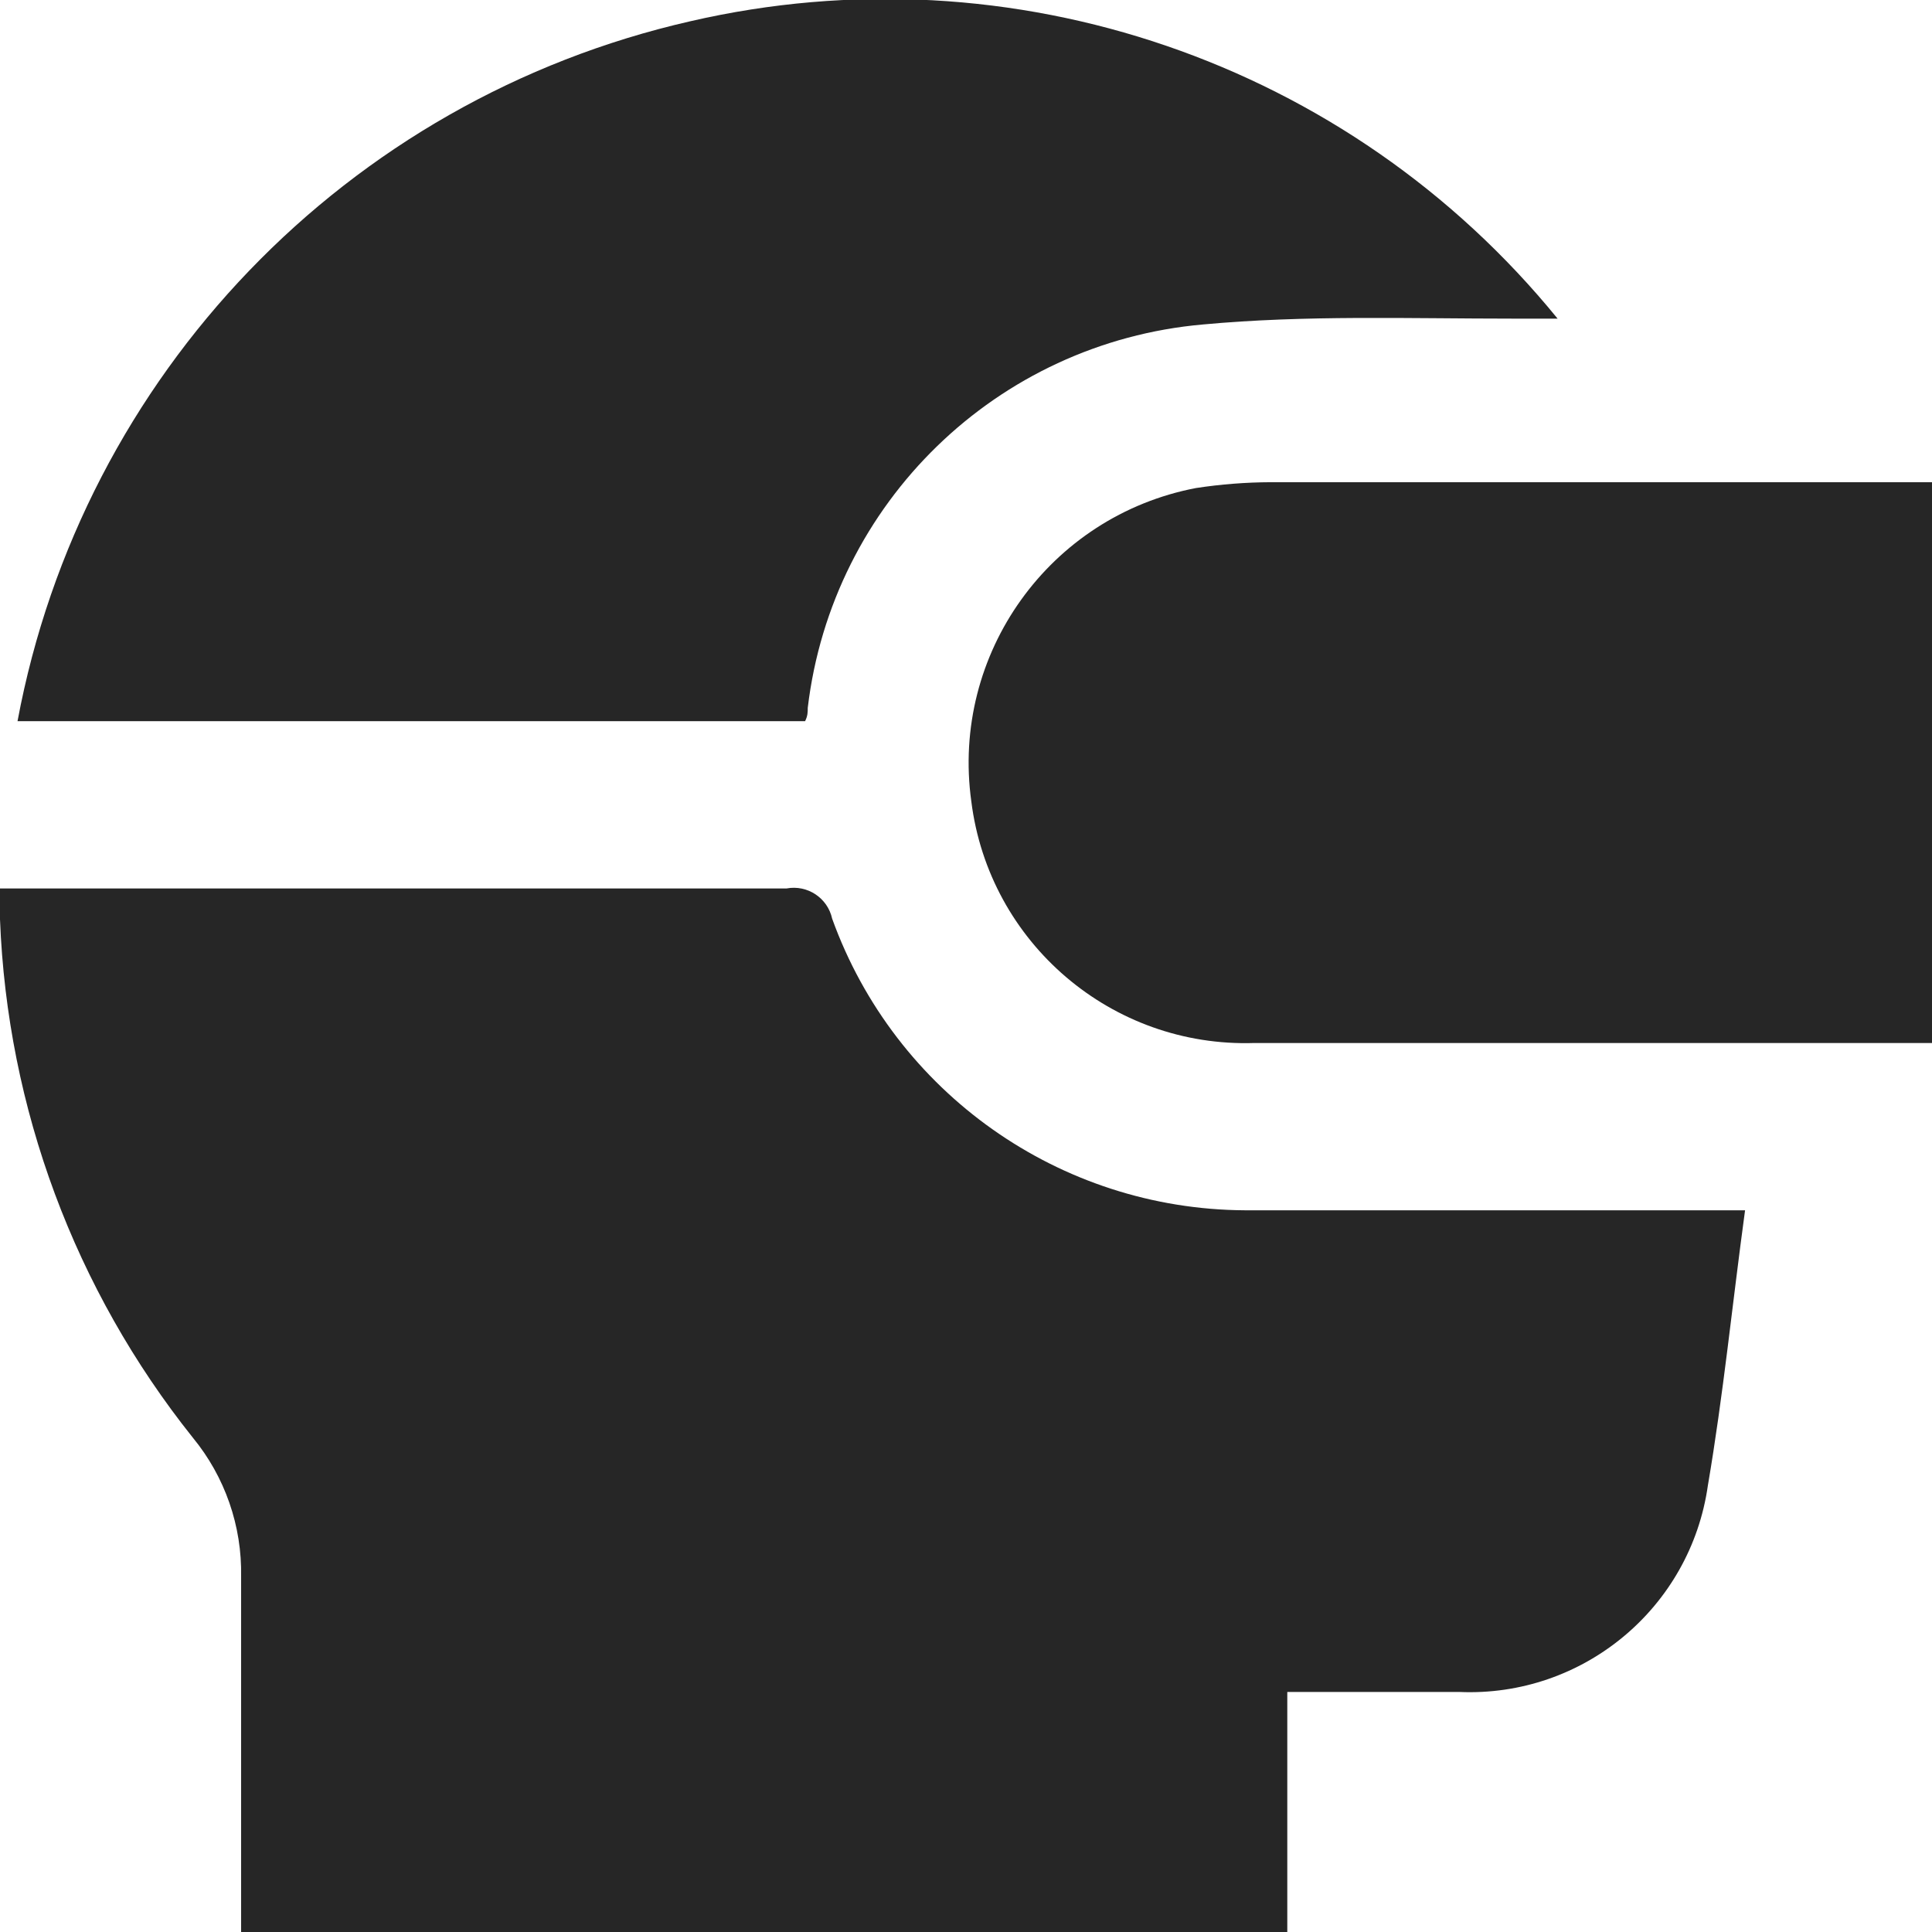
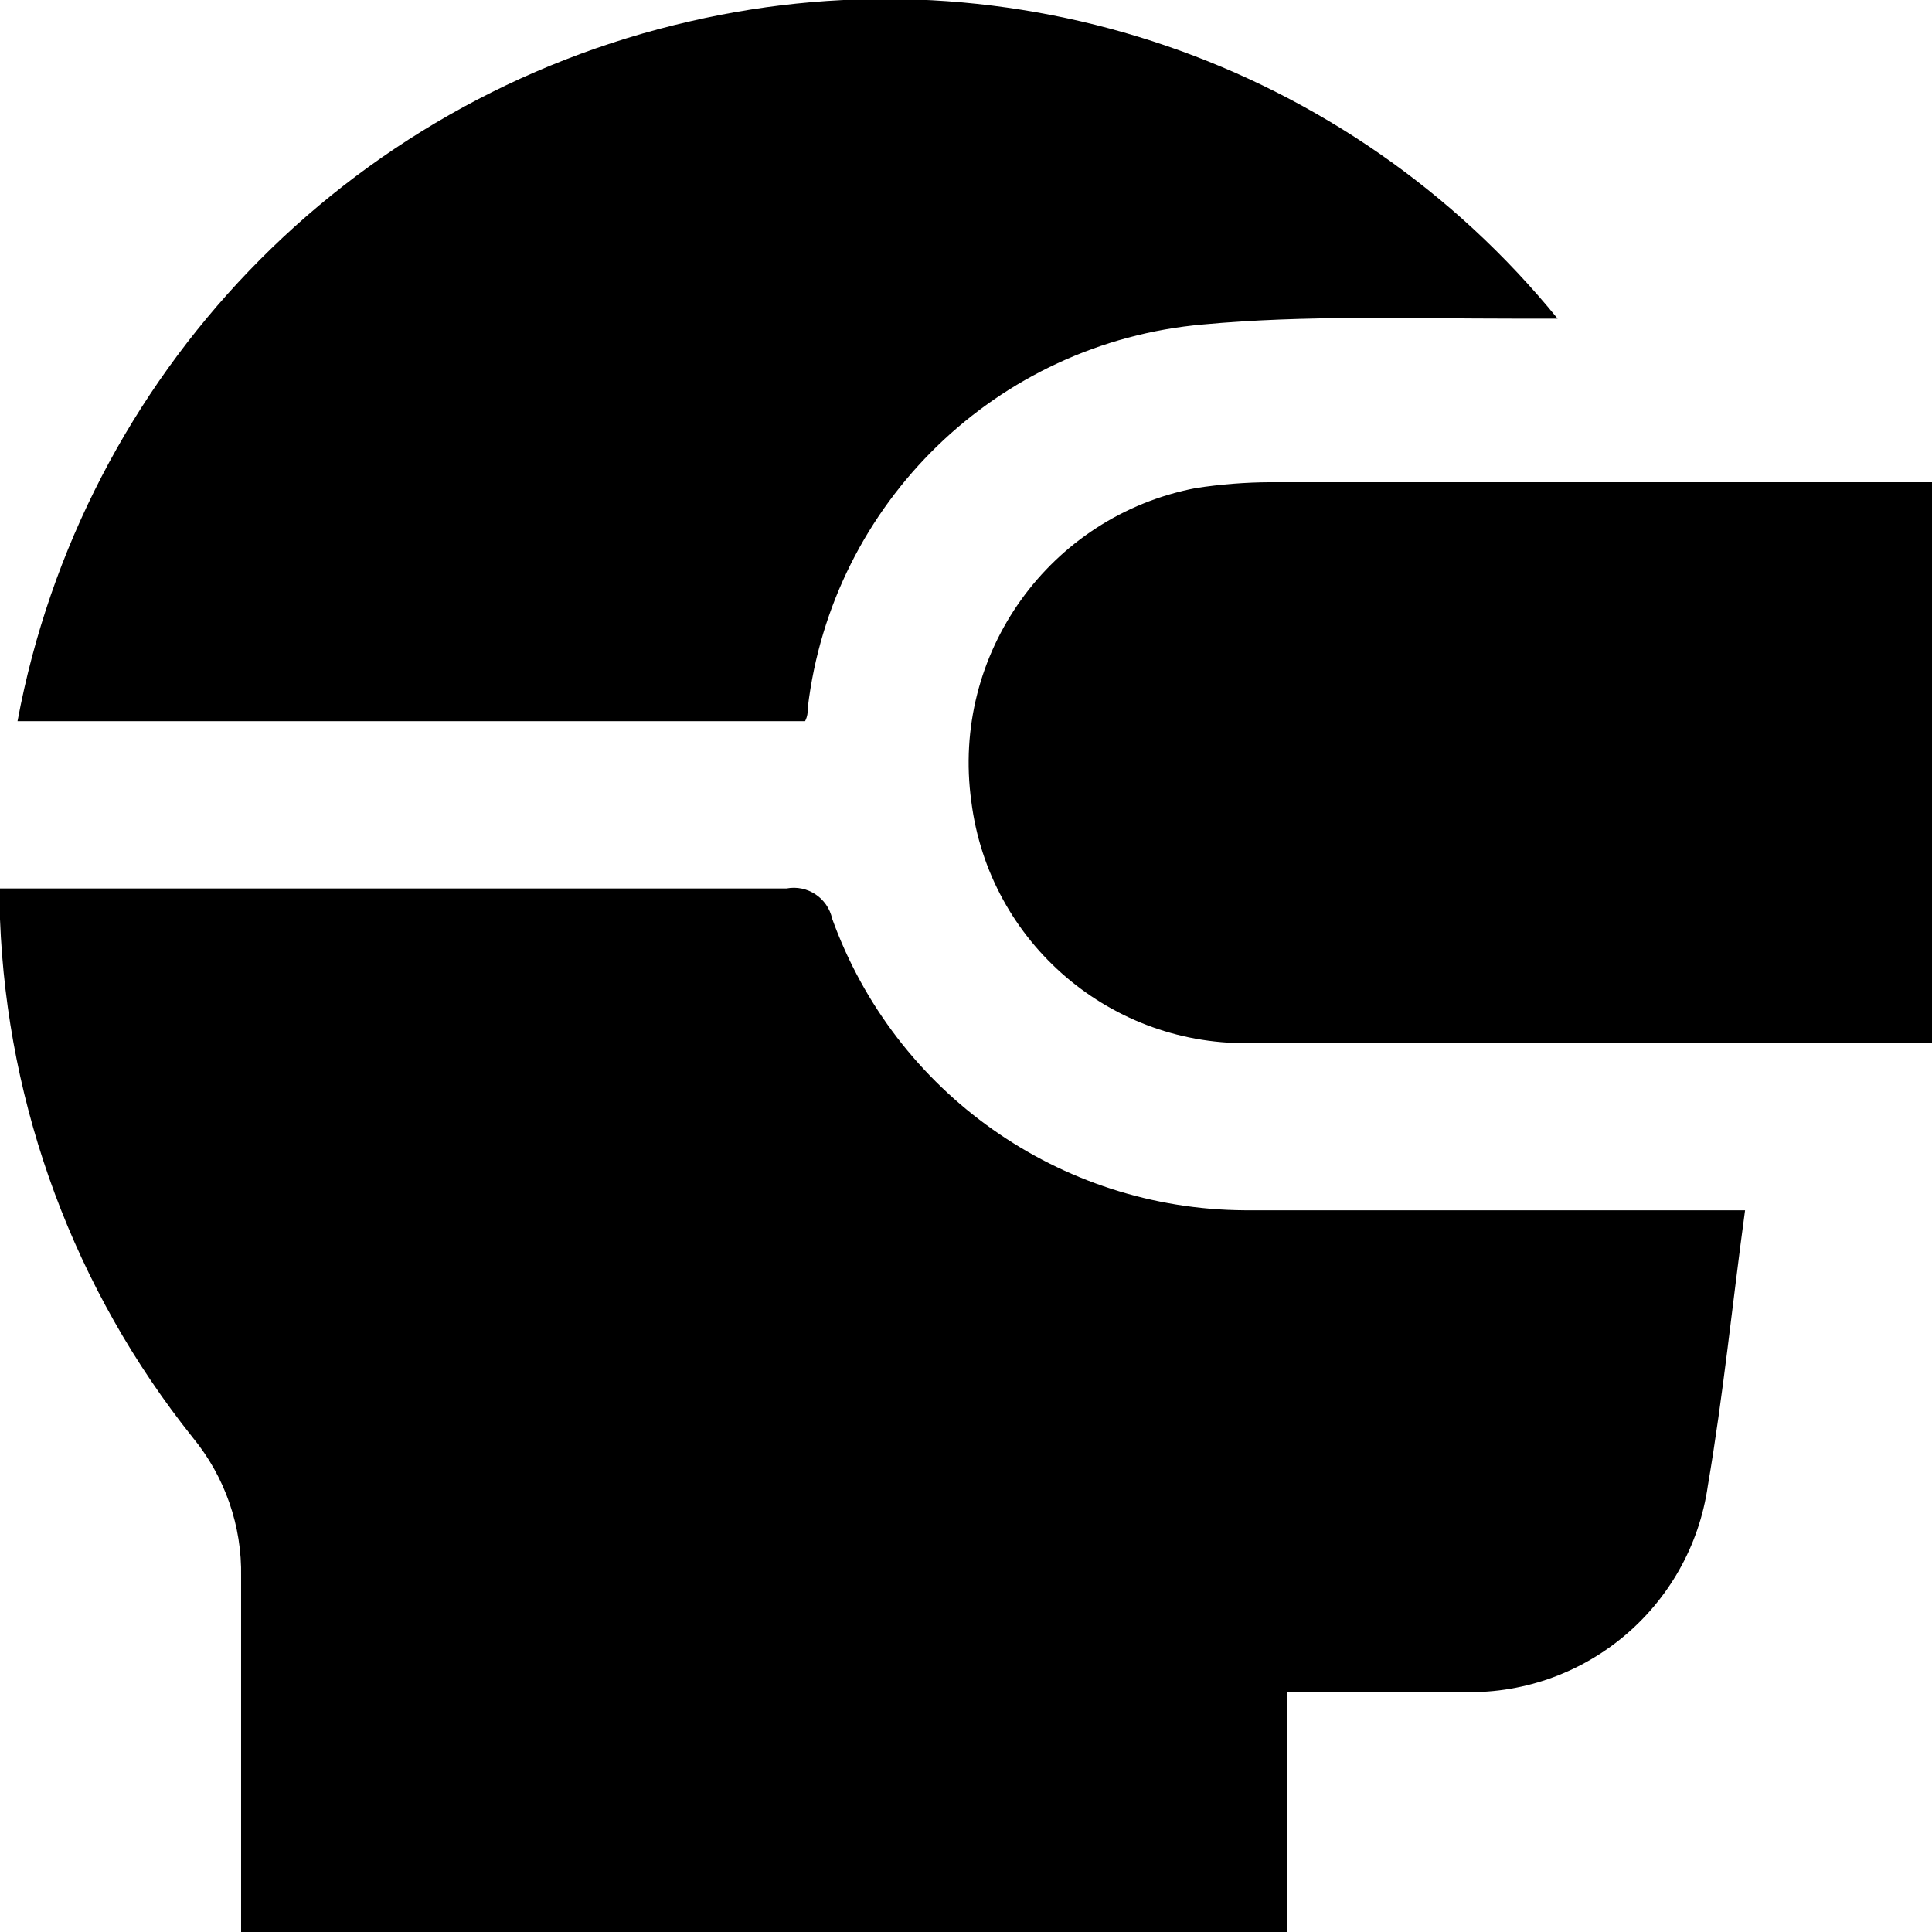
- <svg xmlns="http://www.w3.org/2000/svg" viewBox="0 0 36.38 36.37">
+ <svg xmlns="http://www.w3.org/2000/svg" fill="fill" stroke="stroke" viewBox="0 0 36.38 36.37">
  <defs>
-     <style>.cls-1{fill:#262626;}</style>
+     <style>.cls-1{fill:fill;}</style>
  </defs>
  <g id="圖層_2" data-name="圖層 2">
    <g id="_2-0_預備頁" data-name="2-0_預備頁">
      <path class="cls-1" d="M0,16.73H14.81a.74.74,0,0,1,.86.57,8.31,8.31,0,0,0,7.77,5.49h9.42c-.24,1.76-.41,3.48-.7,5.18a4.53,4.53,0,0,1-4.68,3.89H24.24v4.52H4.54v-.6c0-2,0-4.06,0-6.09a4,4,0,0,0-.91-2.62A16.67,16.67,0,0,1,0,17.31Z" />
      <path class="cls-1" d="M.33,13.58A16.65,16.65,0,0,1,13,.4,16.32,16.32,0,0,1,29.33,6h-.82c-2,0-3.92-.07-5.86.11a8.22,8.22,0,0,0-7.44,7.22c0,.08,0,.15-.05.25Z" />
      <path class="cls-1" d="M36.38,9.11V19.64l-.52,0H23.62a5.2,5.2,0,0,1-5.33-4.55,5.27,5.27,0,0,1,4.23-5.9,9.57,9.57,0,0,1,1.41-.11H36.38Z" />
    </g>
  </g>
</svg>
